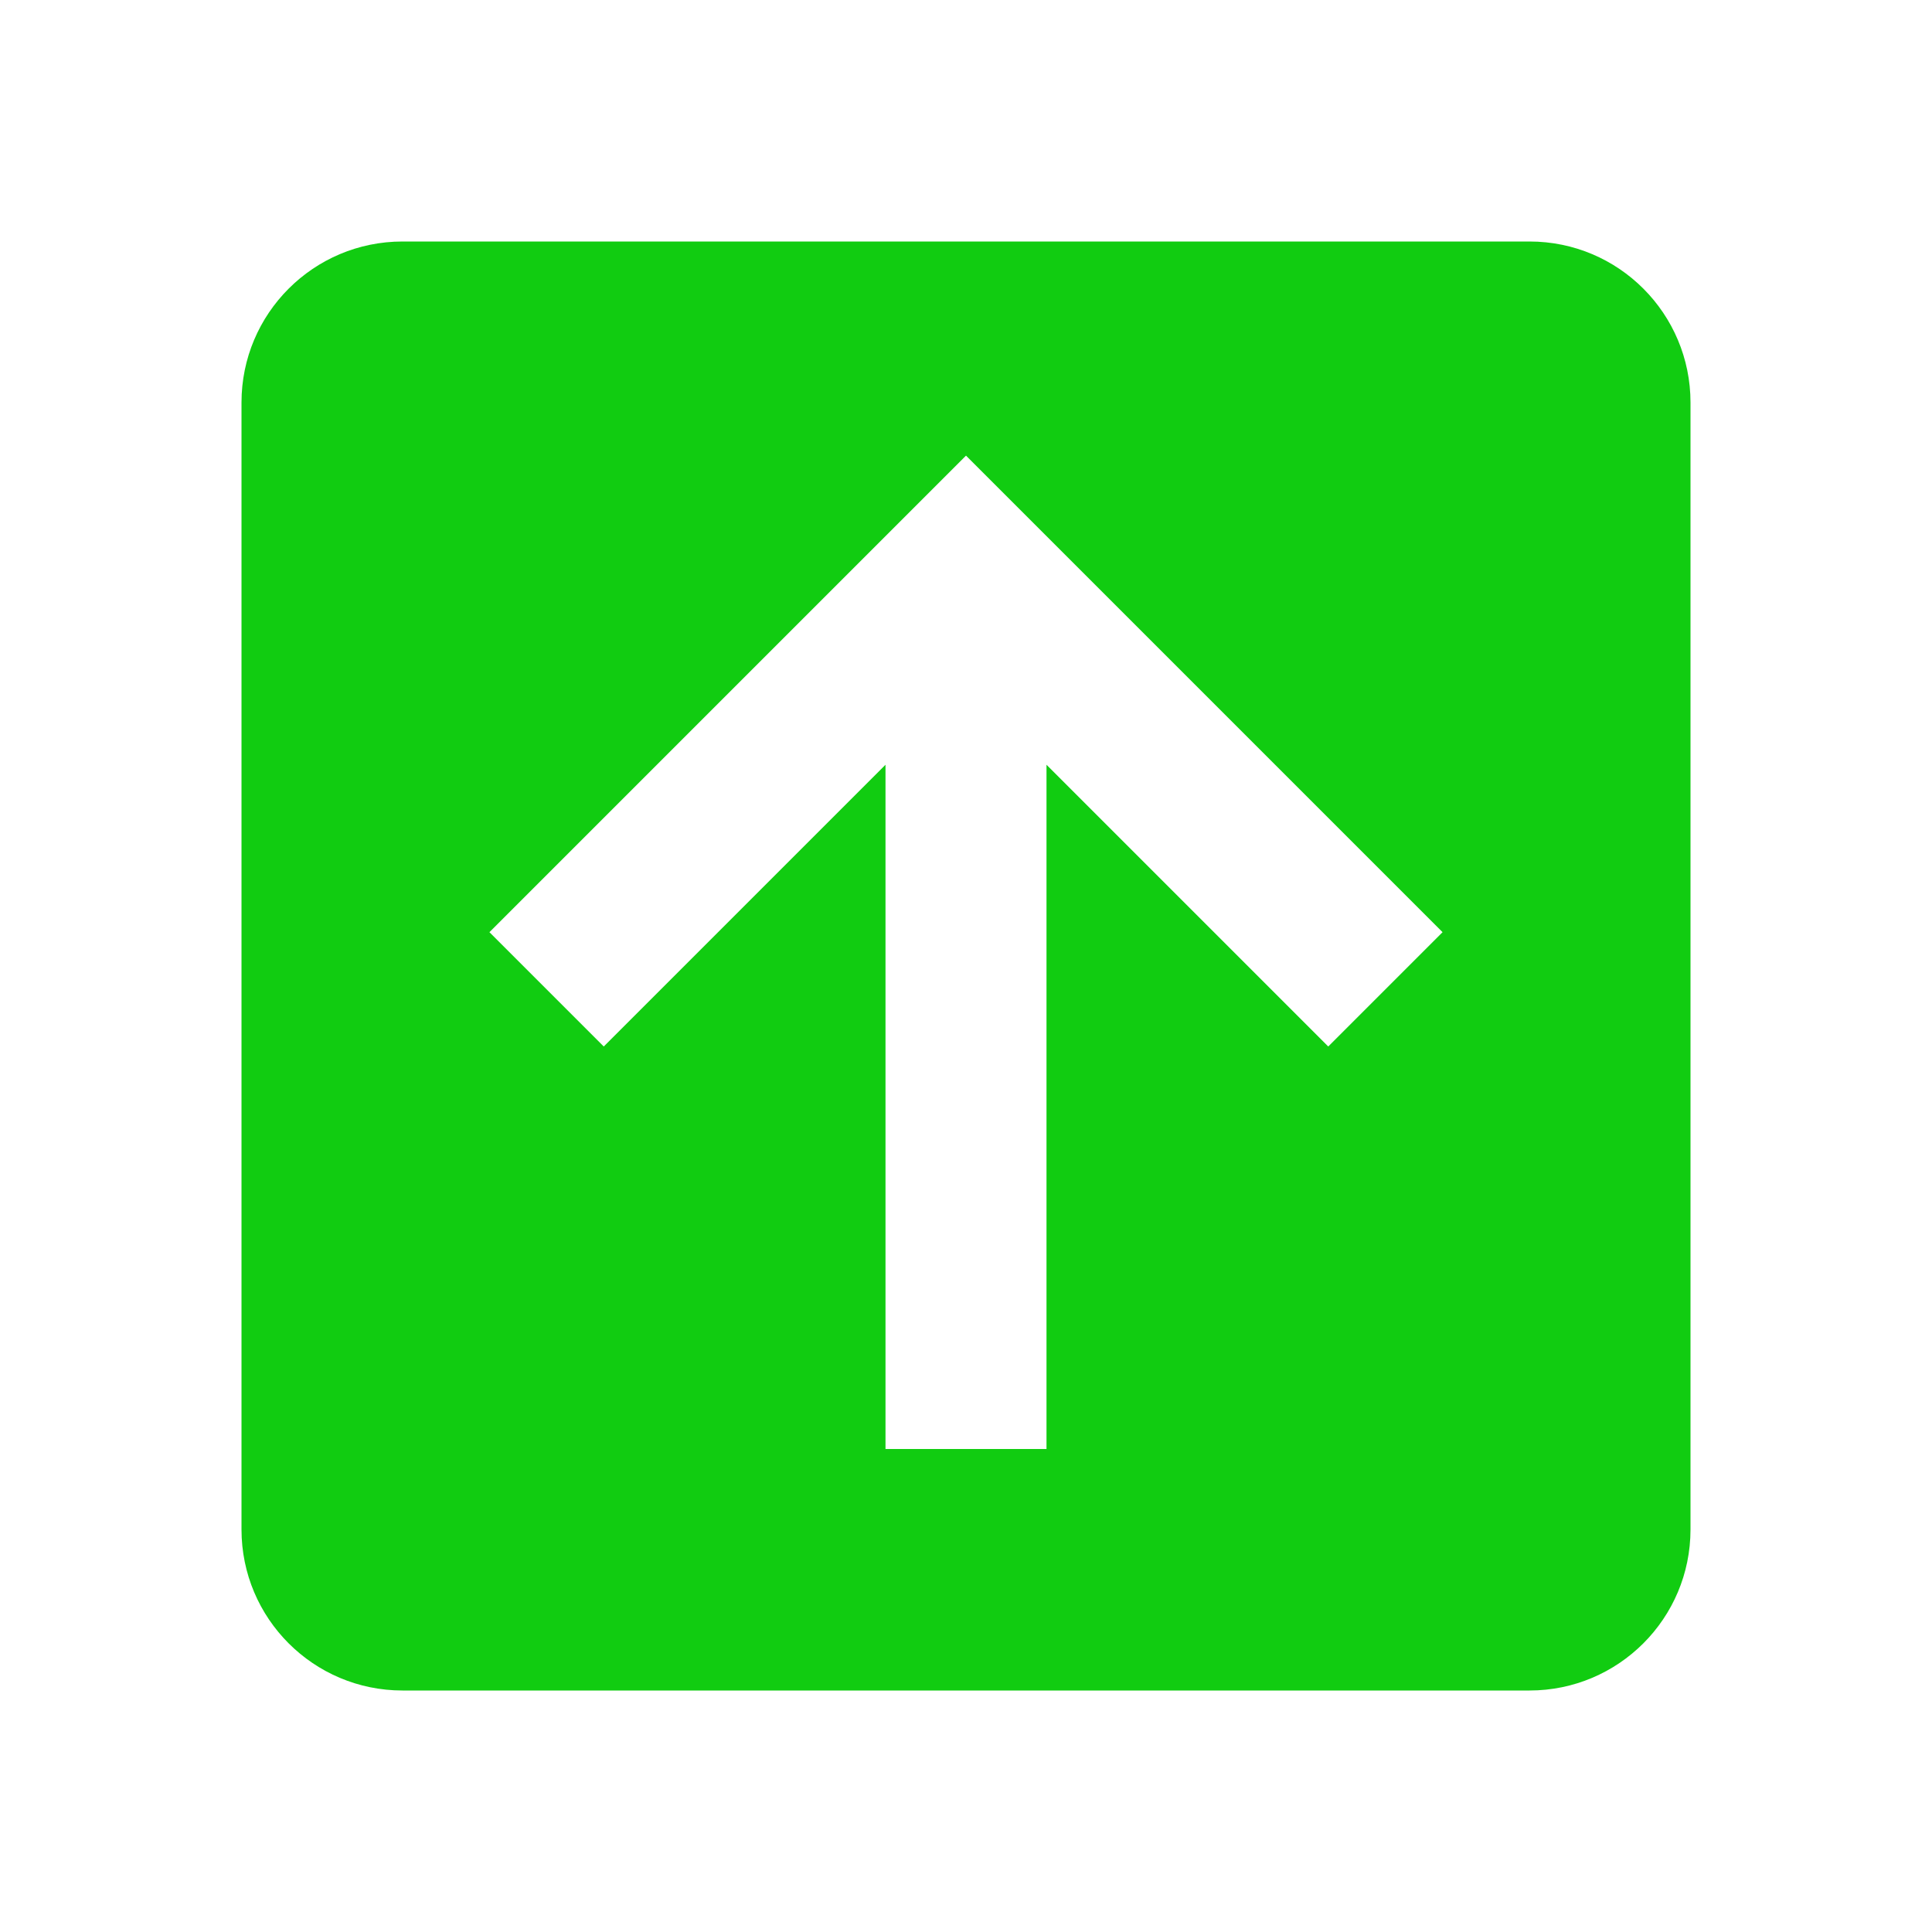
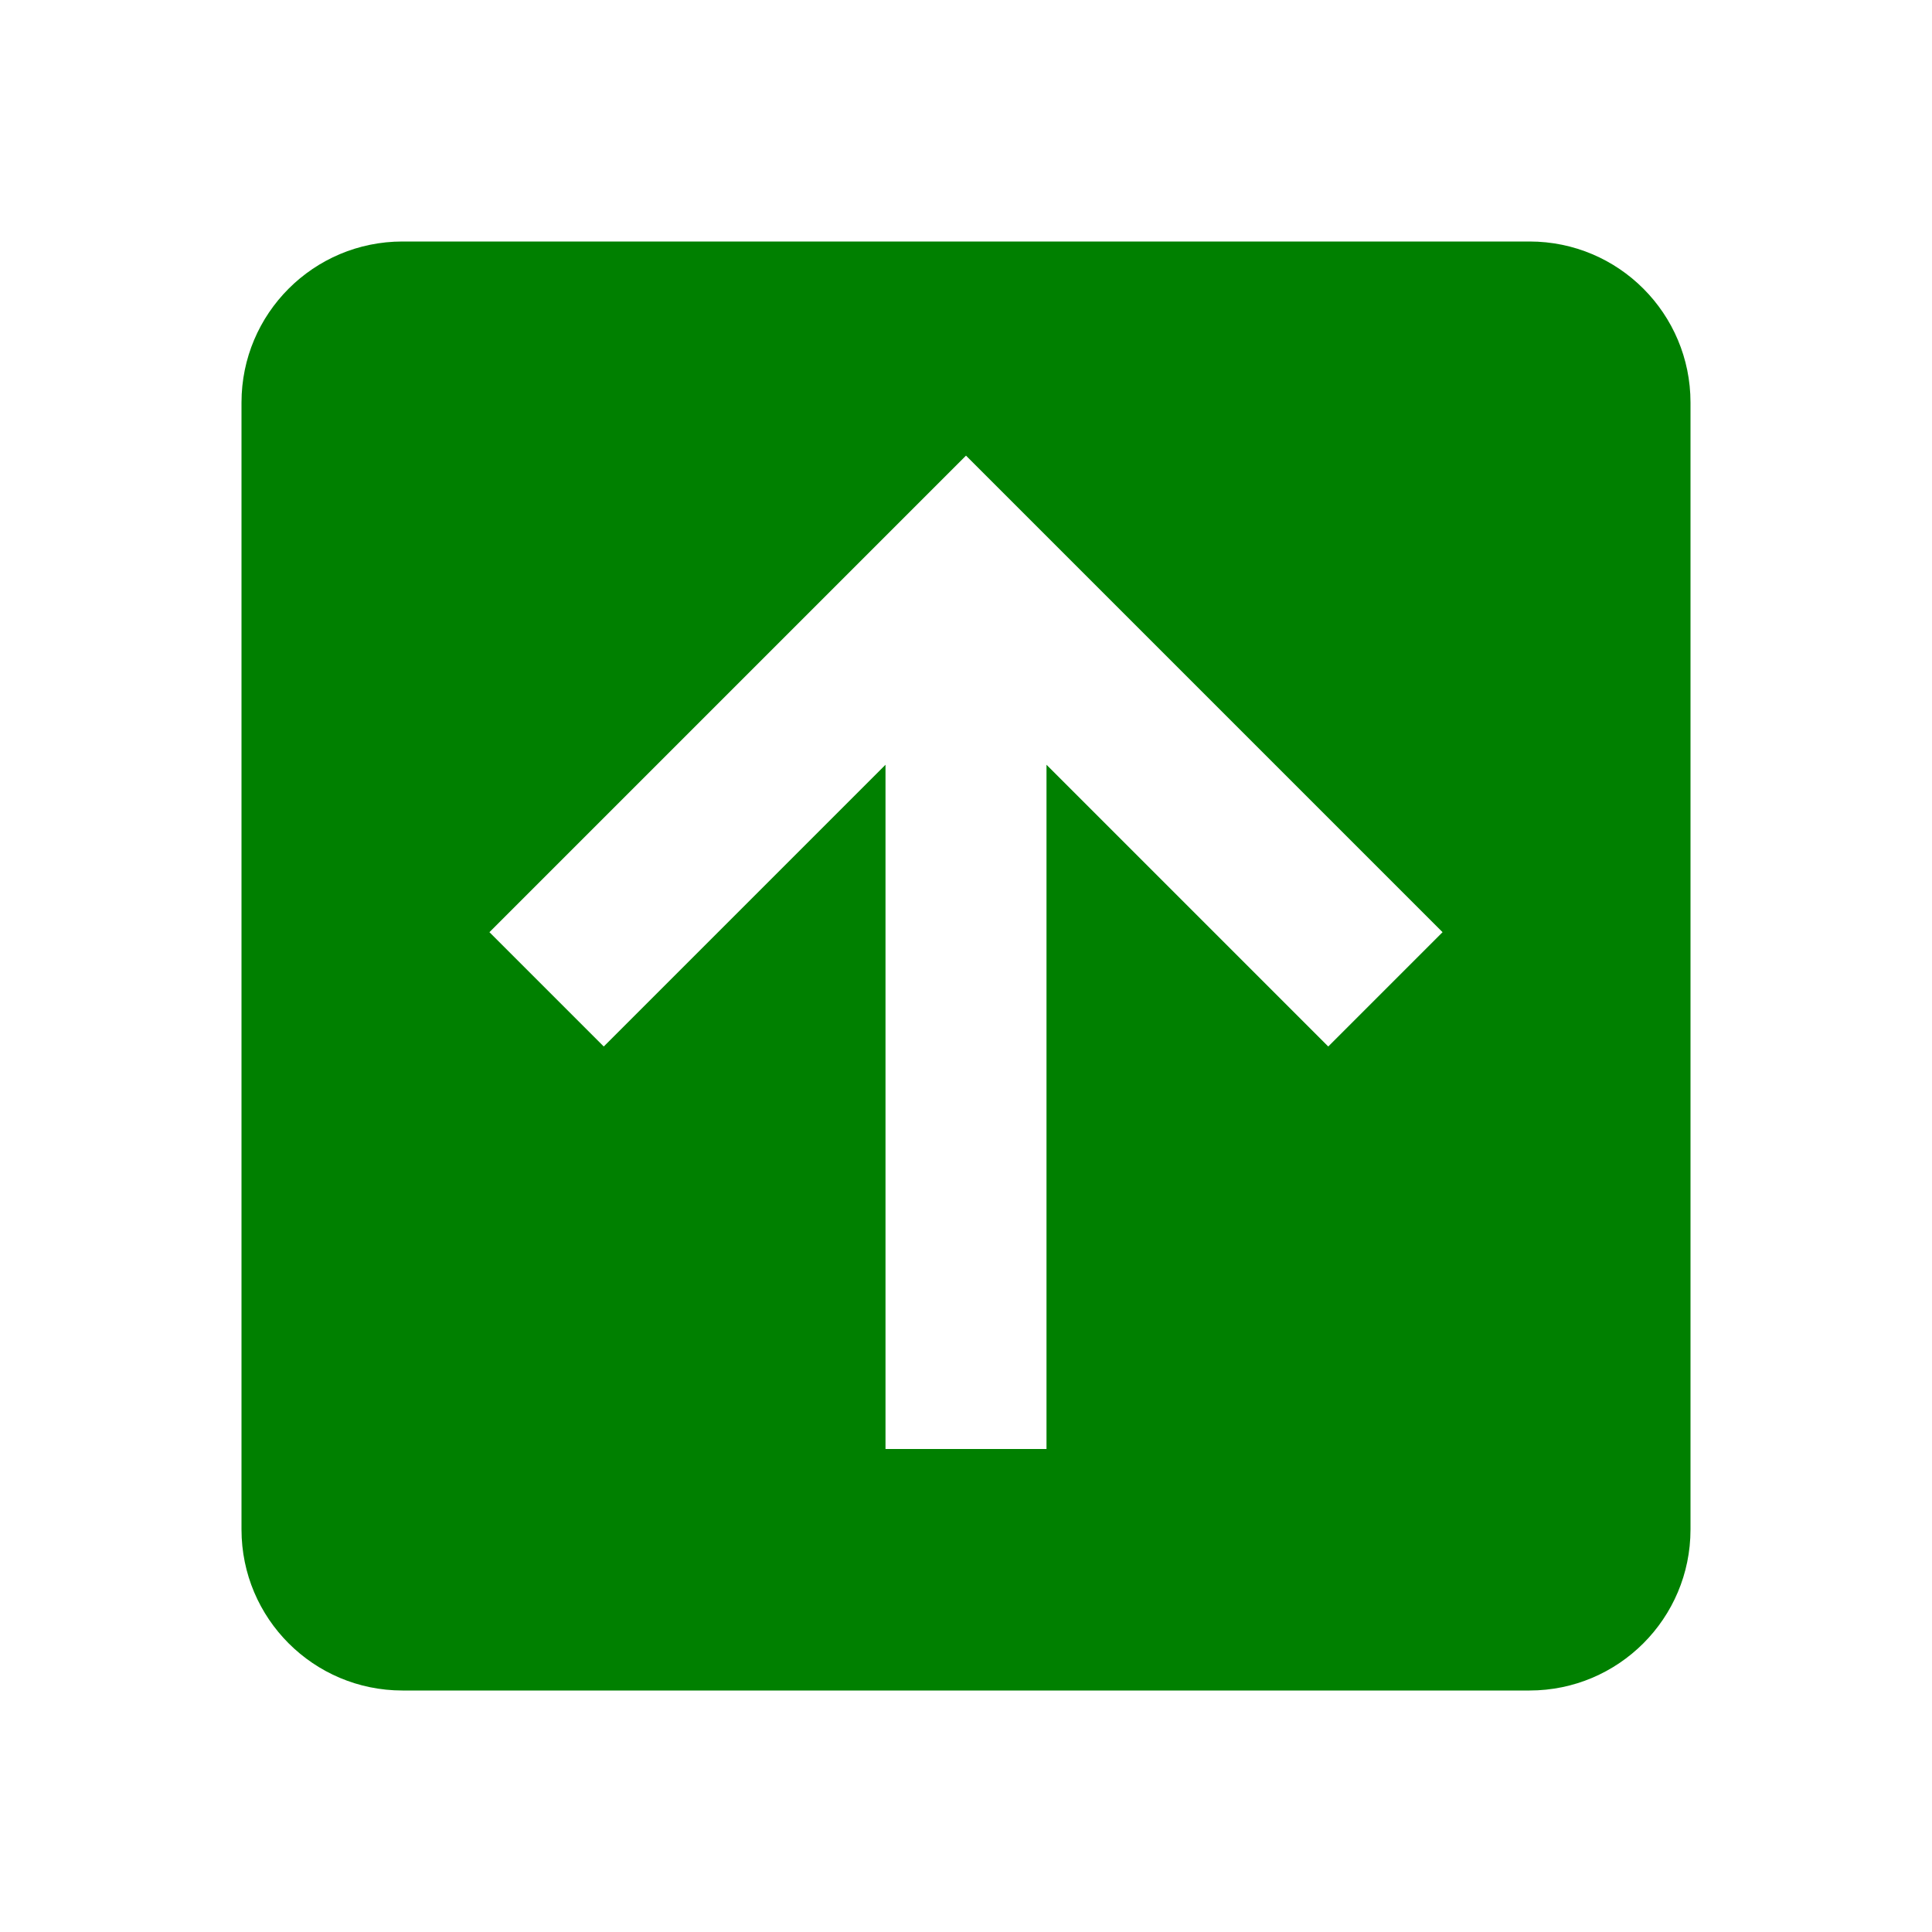
<svg xmlns="http://www.w3.org/2000/svg" version="1.1" width="24" height="24" viewBox="0 0 24 24">
-   <path fill="#11CC11" d="M21,19A2,2 0 0,1 19,21H5A2,2 0 0,1 3,19V5A2,2 0 0,1 5,3H19C20.11,3 21,3.9 21,5V19M13,18V9.5L16.5,13L17.92,11.58L12,5.66L6.08,11.58L7.5,13L11,9.5V18H13Z" />
+   <path fill="#008000" d="M21,19A2,2 0 0,1 19,21H5A2,2 0 0,1 3,19V5A2,2 0 0,1 5,3H19C20.11,3 21,3.9 21,5V19M13,18V9.5L16.5,13L17.92,11.58L12,5.66L6.08,11.58L7.5,13L11,9.5V18H13Z" />
</svg>
